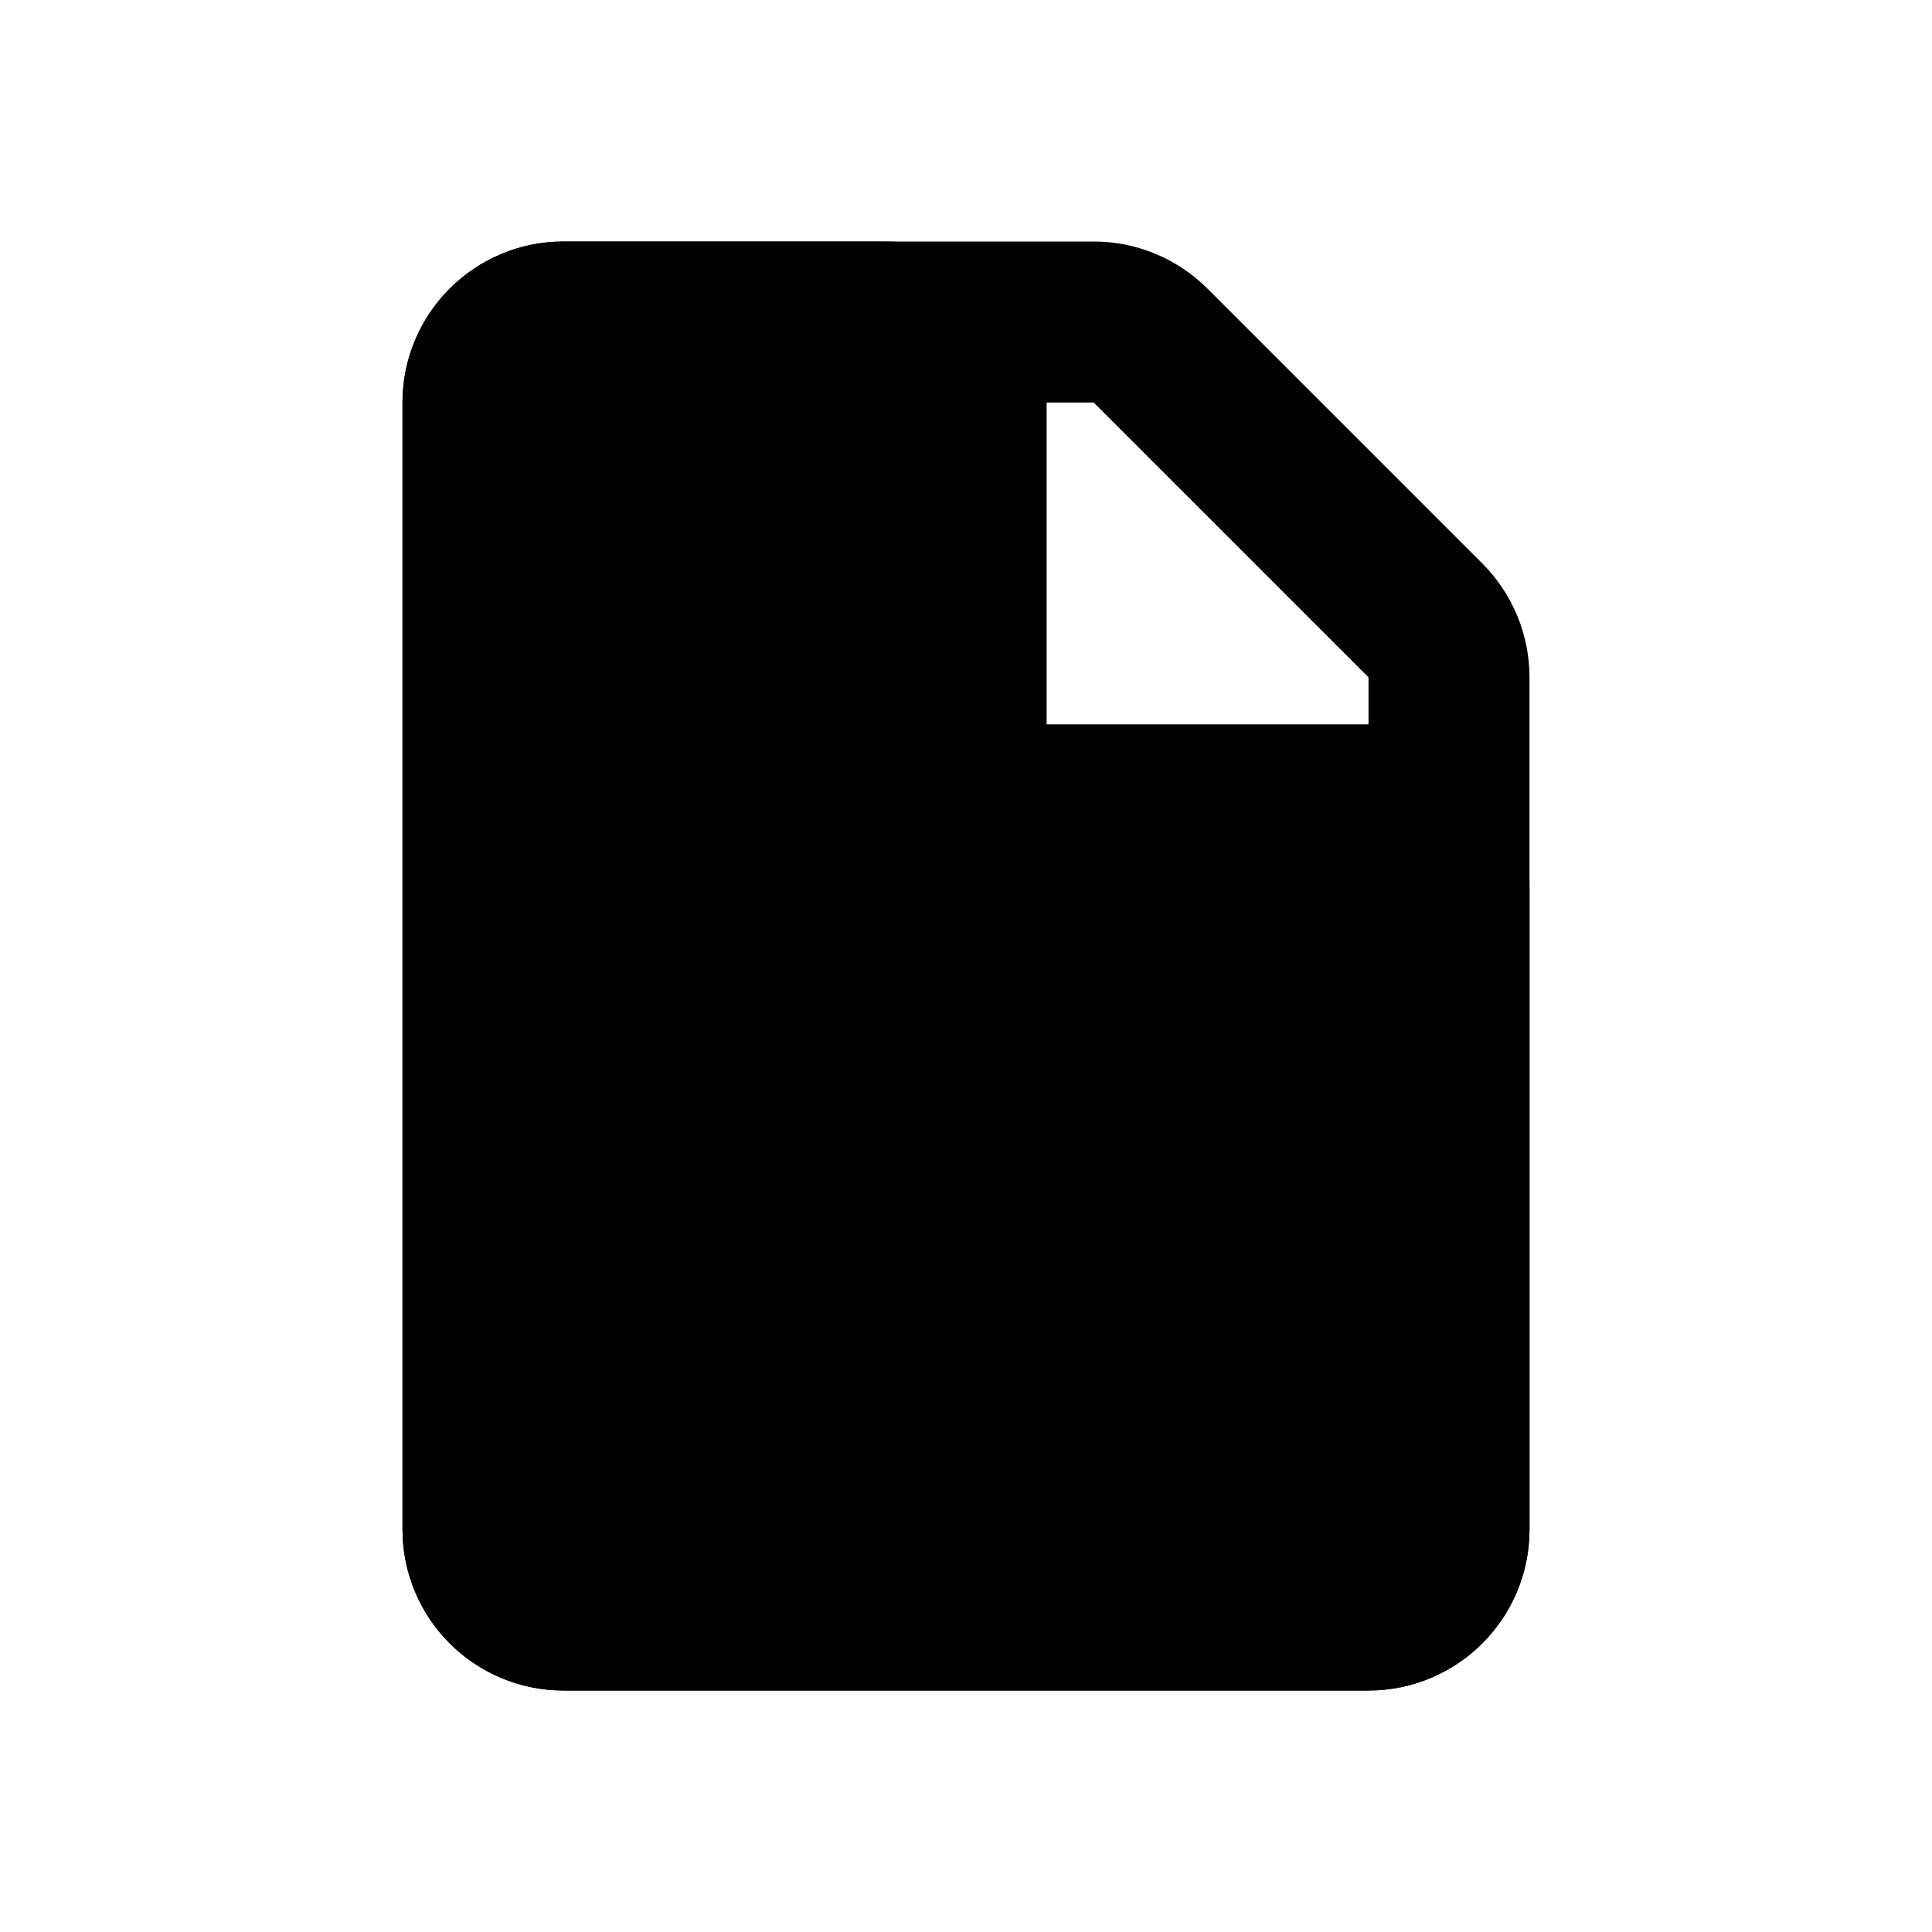
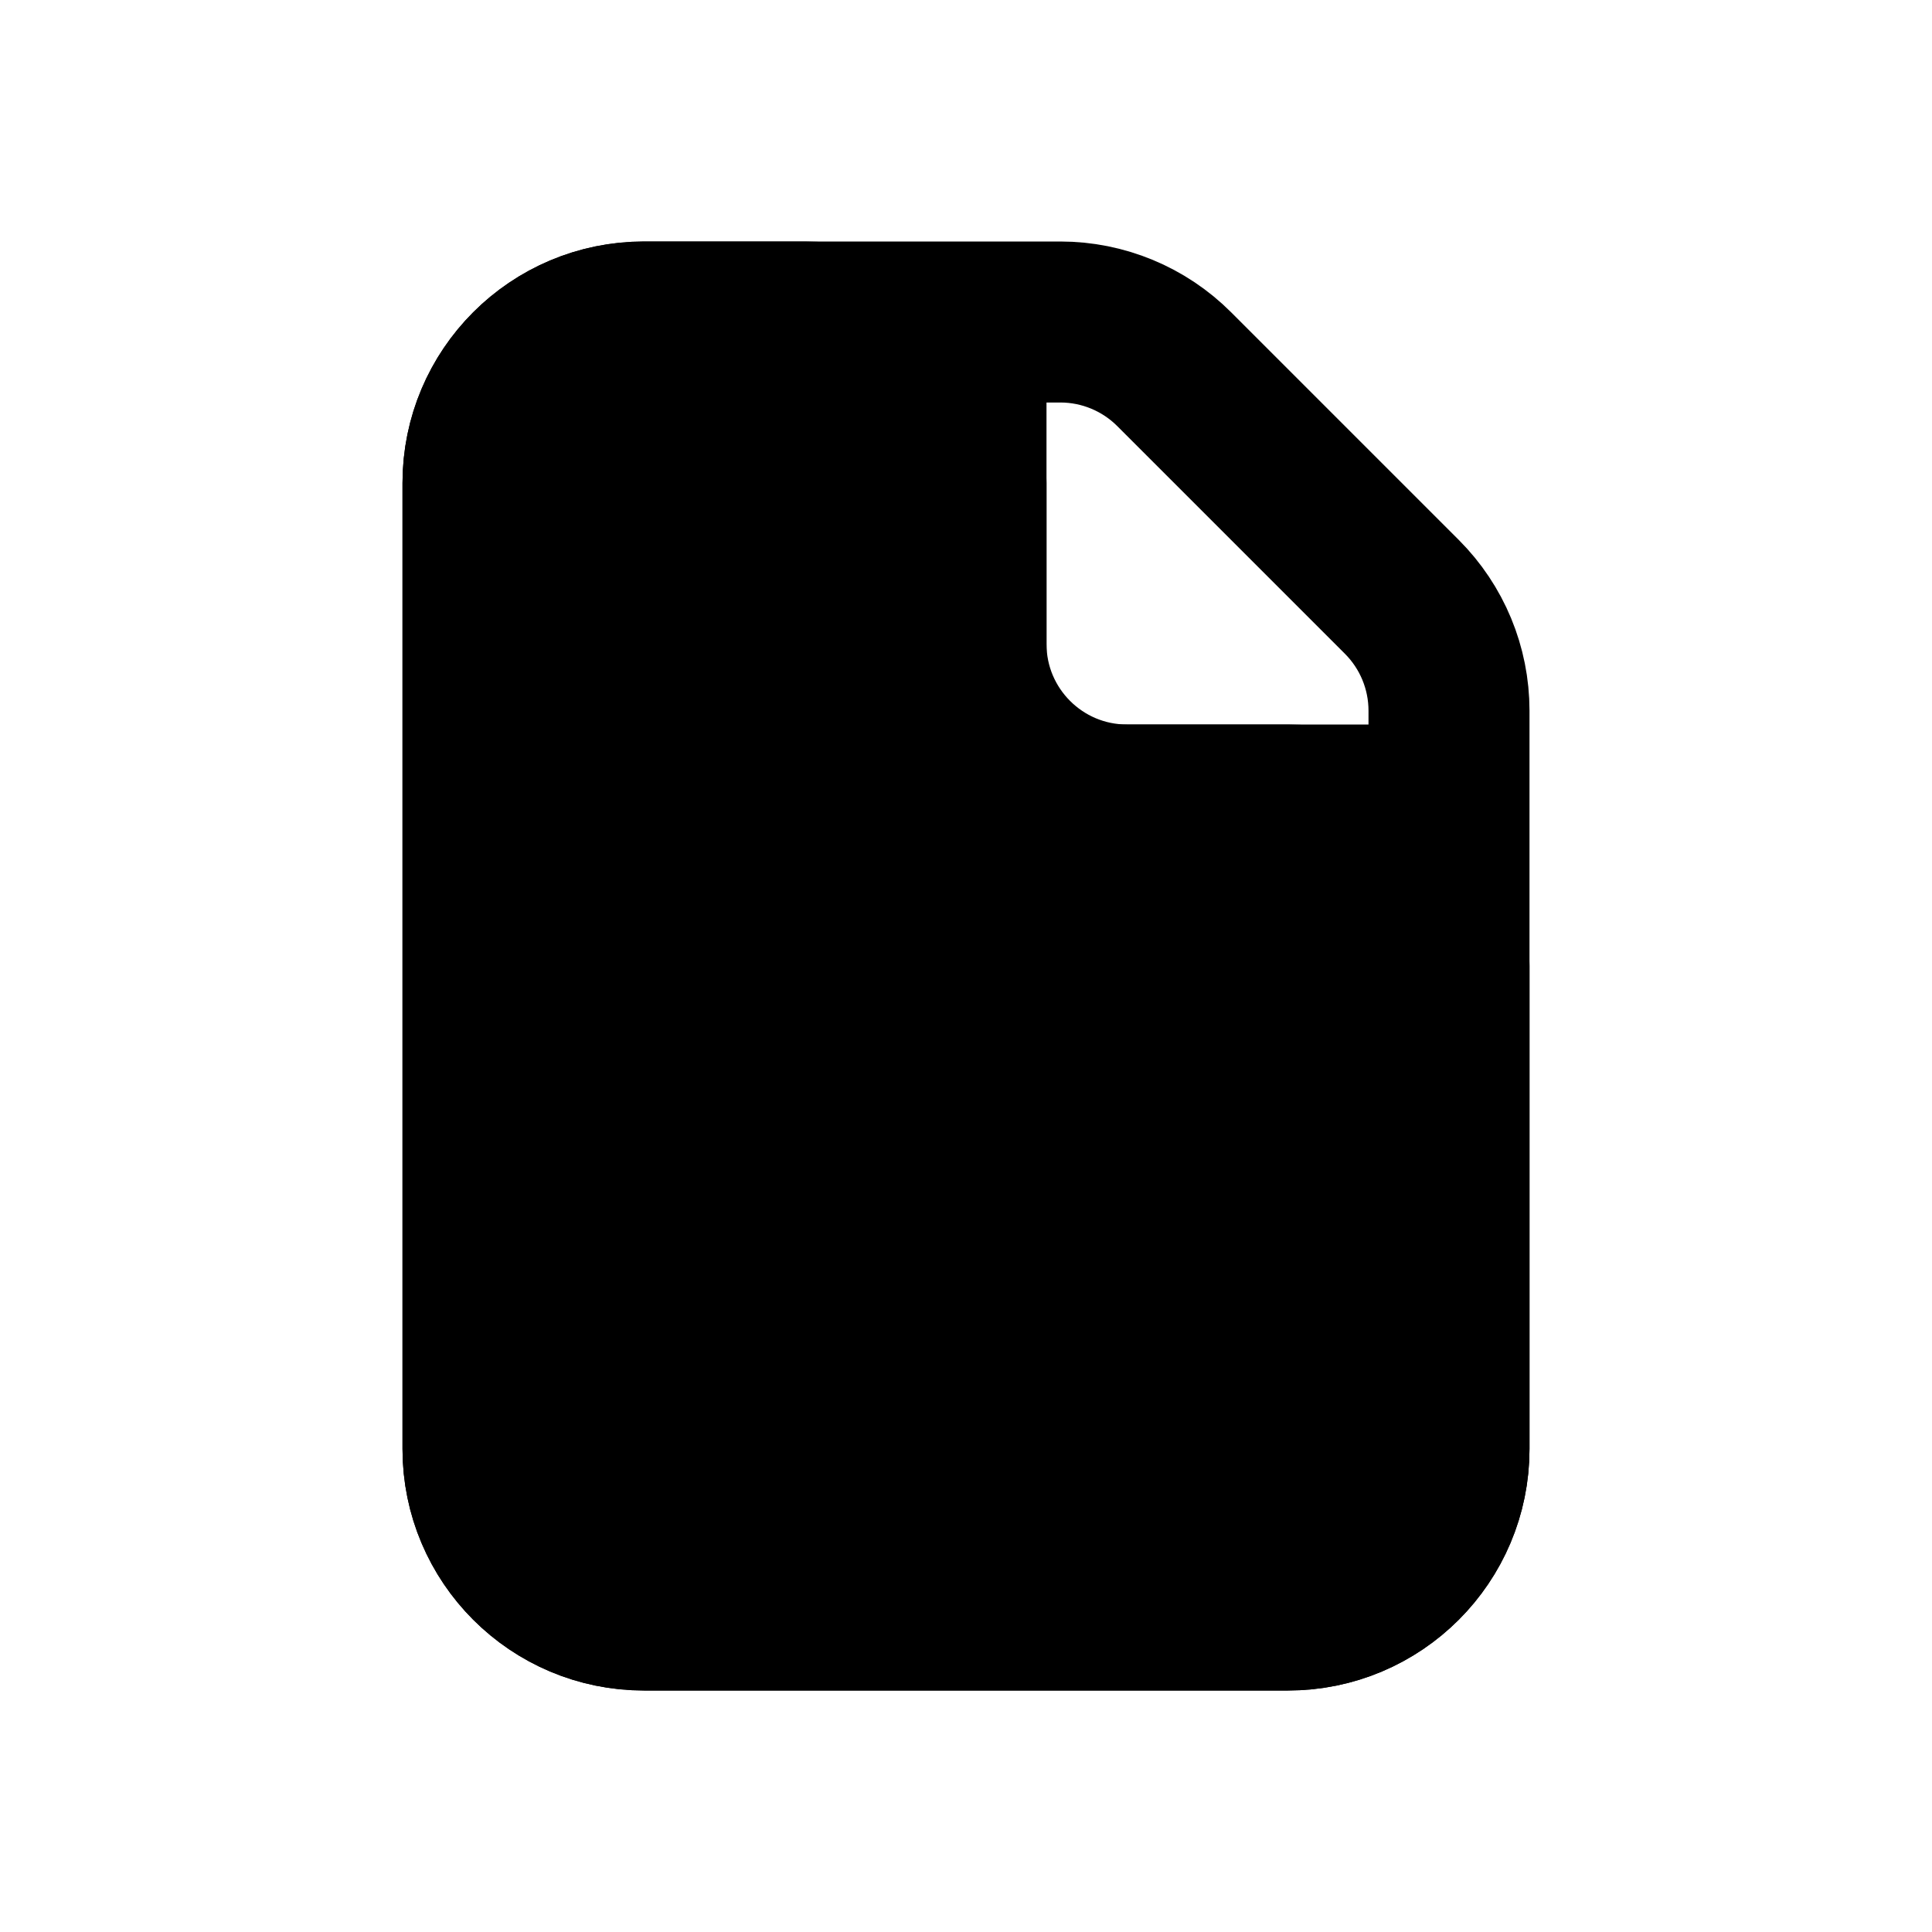
<svg class="humbleicons__icon" width="1em" height="1em" fill="none" stroke="currentColor" viewBox="0 0 24 24" style="top: .125em; position: relative;">
-   <path stroke-linejoin="round" stroke-width="2" d="M6 19V5a1 1 0 011-1h6.586a1 1 0 01.707.293l3.414 3.414a1 1 0 01.293.707V19a1 1 0 01-1 1H7a1 1 0 01-1-1z" />
-   <path fill="currentColor" stroke-linejoin="round" stroke-width="2" d="M6 19V5a1 1 0 011-1h4a1 1 0 011 1v4a1 1 0 001 1h4a1 1 0 011 1v8a1 1 0 01-1 1H7a1 1 0 01-1-1z" />
-   <path stroke-linejoin="round" stroke-width="2" d="M12 4v5a1 1 0 001 1h5" />
+   <g stroke-linejoin="round" stroke-width="2">
+     <path d="M6 18V6a2 2 0 012-2h5.172a2 2 0 011.414.586l2.828 2.828A2 2 0 0118 8.828V18a2 2 0 01-2 2H8a2 2 0 01-2-2z" />
+     <path fill="#000" d="M6 18V6a2 2 0 012-2h2a2 2 0 012 2v2a2 2 0 002 2h2a2 2 0 012 2v6a2 2 0 01-2 2H8a2 2 0 01-2-2z" />
+     <path d="M12 4v5a1 1 0 001 1h5" />
+   </g>
</svg>
